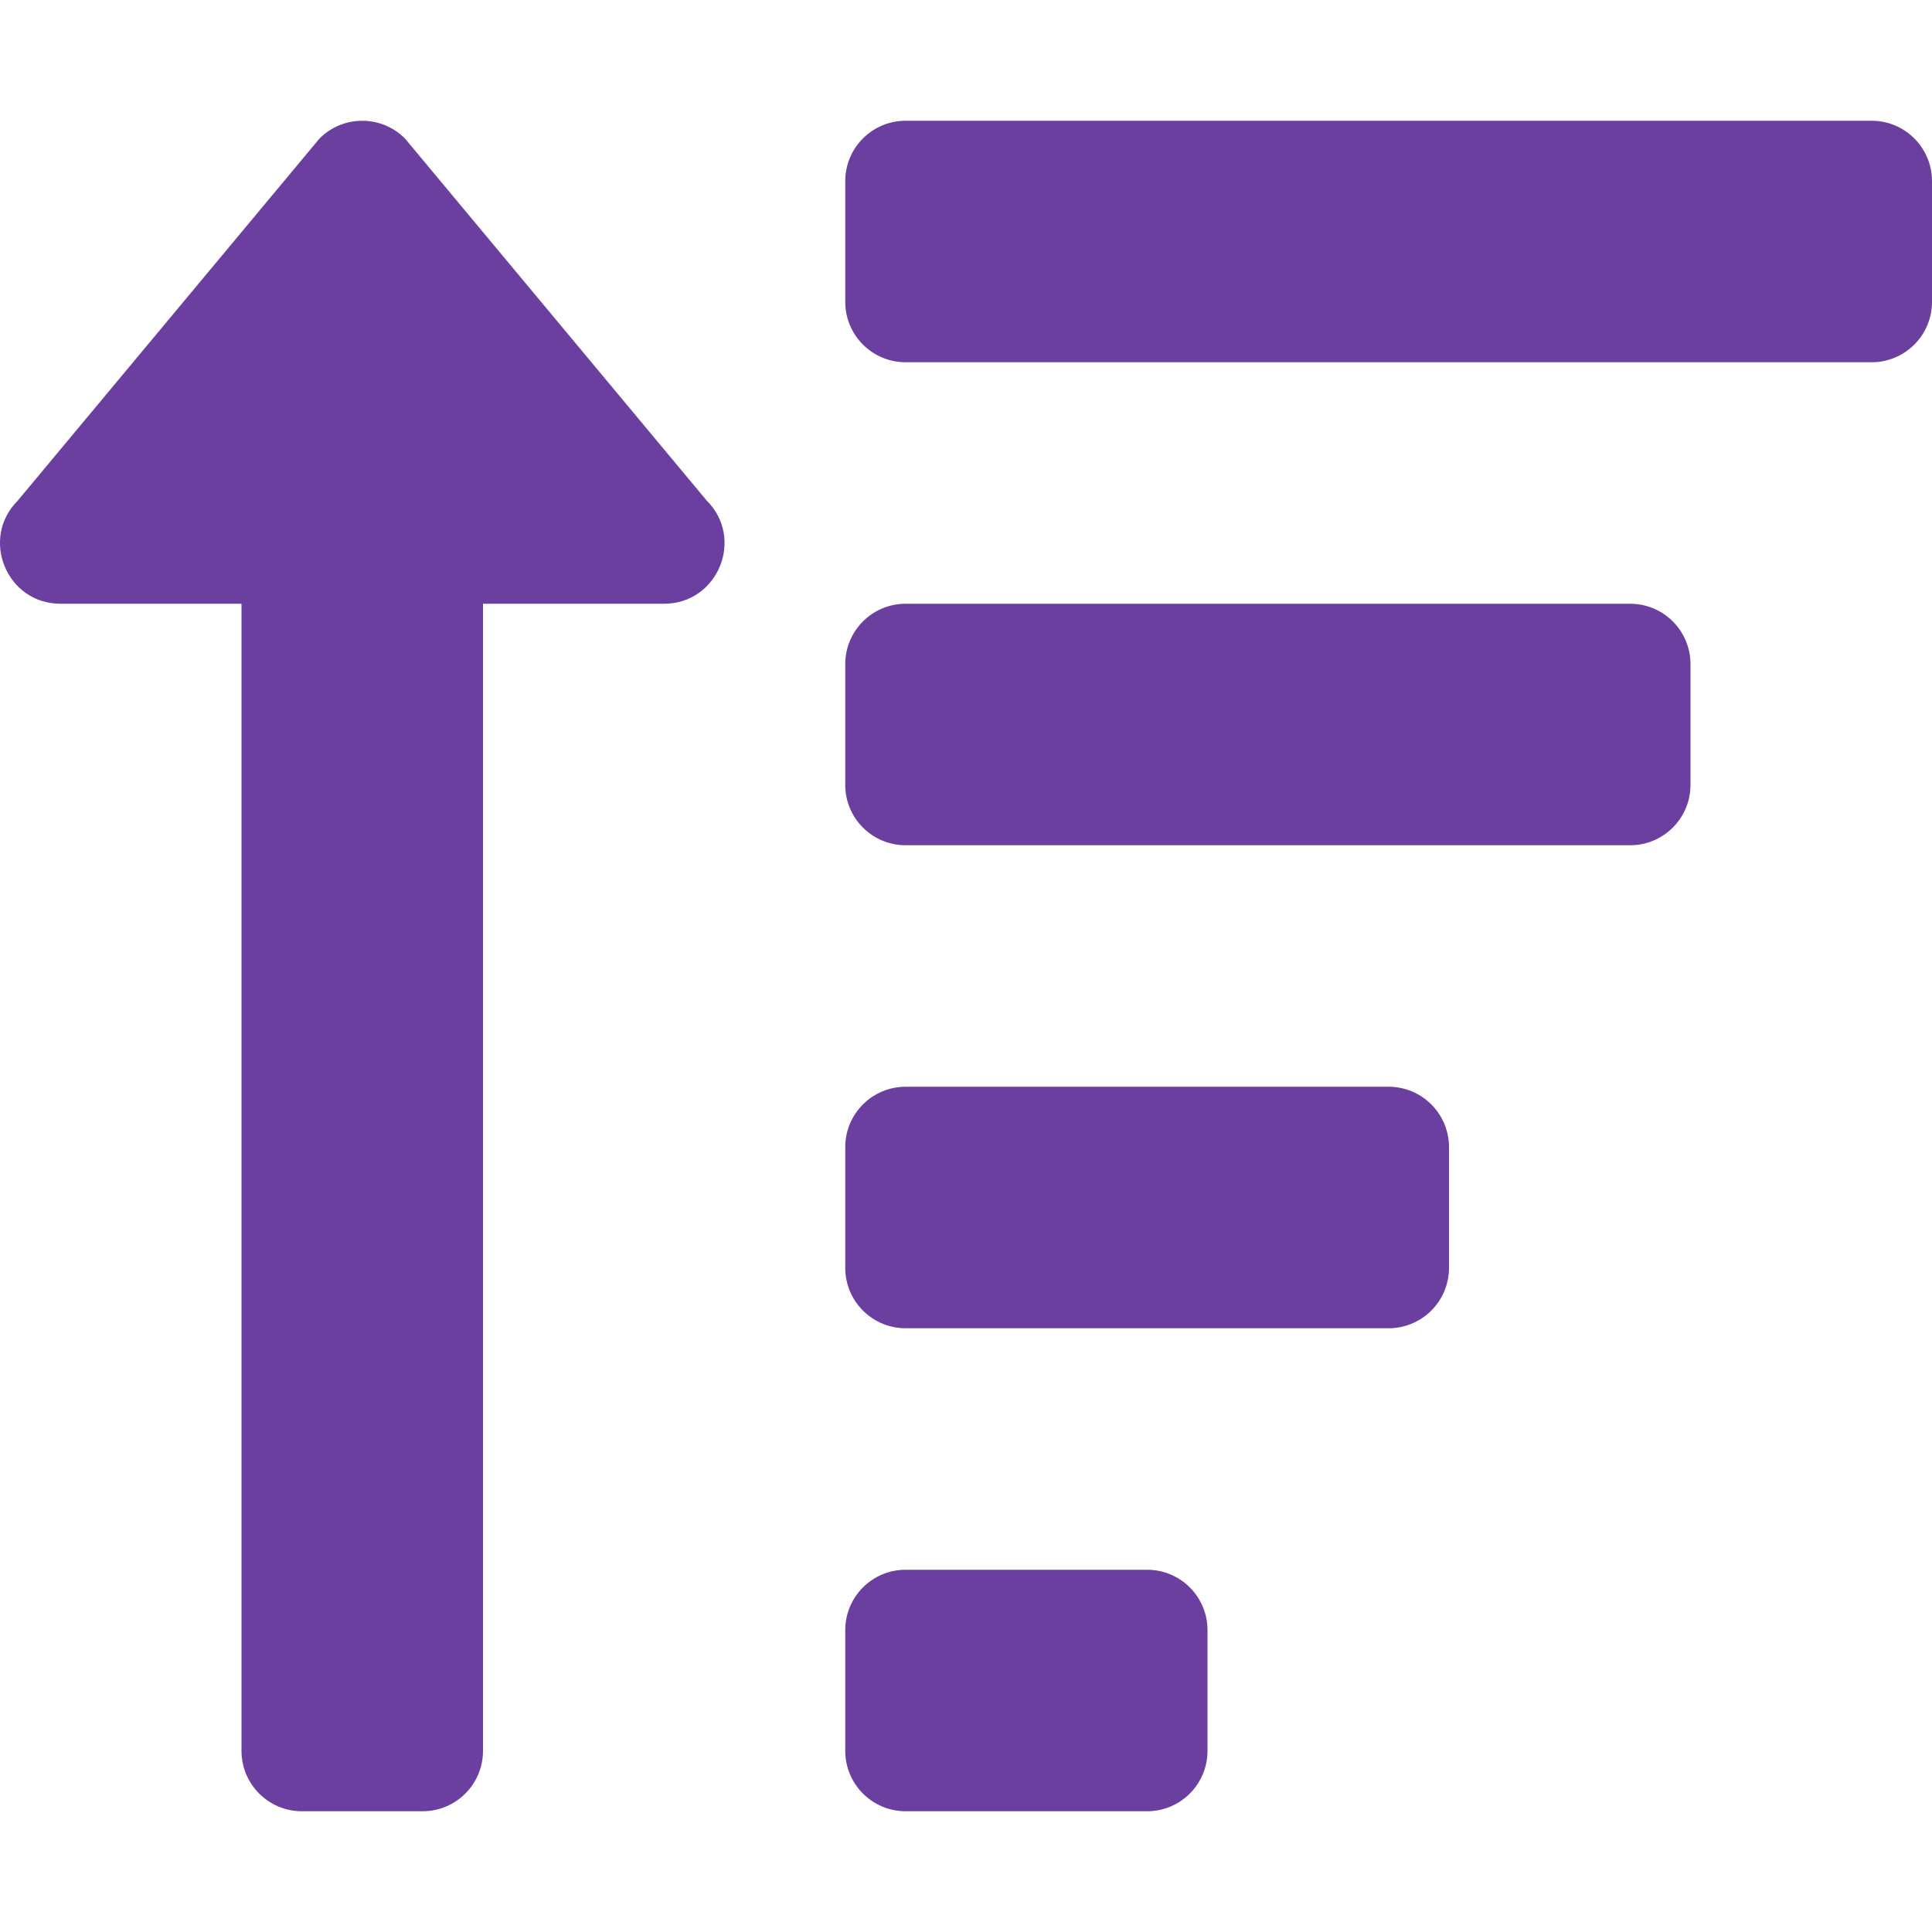
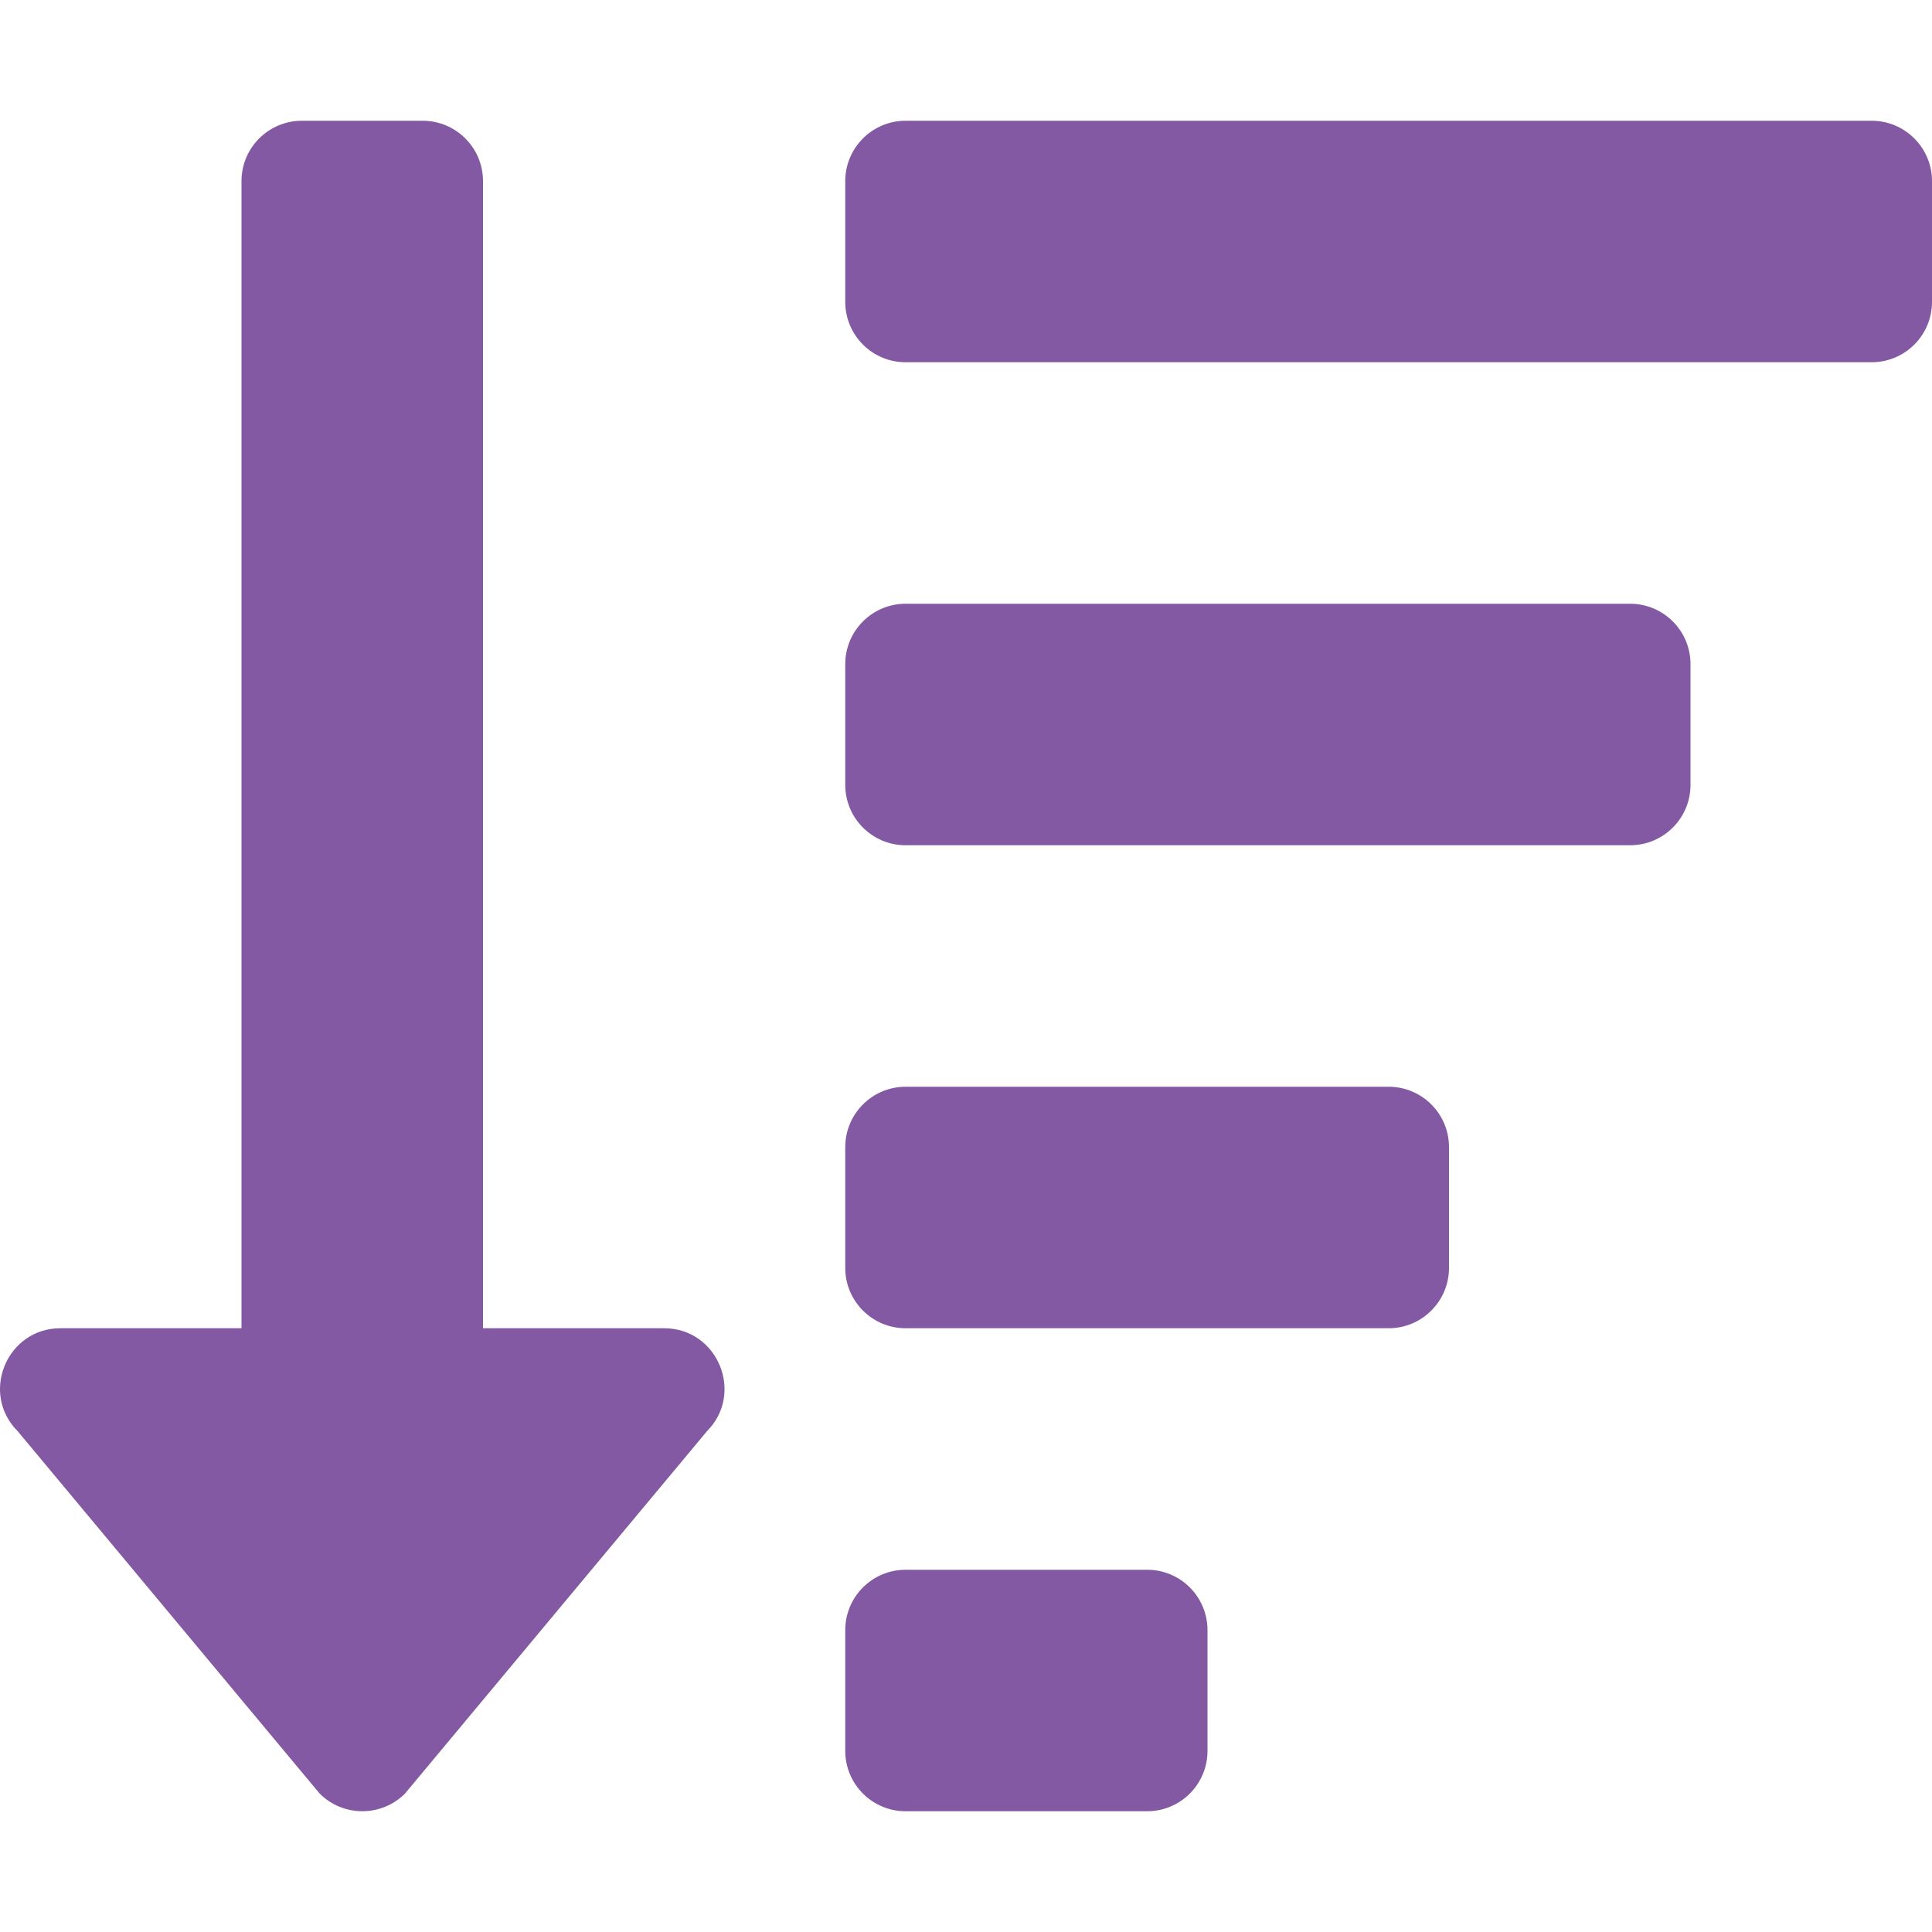
- <svg xmlns="http://www.w3.org/2000/svg" style="fill:#6B3FA0;" viewBox="0 0 512 512">
-   <path d="M304 416h-64a16 16 0 0 0-16 16v32a16 16 0 0 0 16 16h64a16 16 0 0 0 16-16v-32a16 16 0 0 0-16-16zM16 160h48v304a16 16 0 0 0 16 16h32a16 16 0 0 0 16-16V160h48c14.21 0 21.38-17.24 11.31-27.31l-80-96a16 16 0 0 0-22.62 0l-80 96C-5.35 142.74 1.77 160 16 160zm416 0H240a16 16 0 0 0-16 16v32a16 16 0 0 0 16 16h192a16 16 0 0 0 16-16v-32a16 16 0 0 0-16-16zm-64 128H240a16 16 0 0 0-16 16v32a16 16 0 0 0 16 16h128a16 16 0 0 0 16-16v-32a16 16 0 0 0-16-16zM496 32H240a16 16 0 0 0-16 16v32a16 16 0 0 0 16 16h256a16 16 0 0 0 16-16V48a16 16 0 0 0-16-16z" />
+ <svg xmlns="http://www.w3.org/2000/svg" style="fill:#8359A3;" viewBox="0 0 512 512">
+   <path d="M304 416h-64a16 16 0 0 0-16 16v32a16 16 0 0 0 16 16h64a16 16 0 0 0 16-16v-32a16 16 0 0 0-16-16zm-128-64h-48V48a16 16 0 0 0-16-16H80a16 16 0 0 0-16 16v304H16c-14.19 0-21.37 17.24-11.29 27.31l80 96a16 16 0 0 0 22.62 0l80-96C197.35 369.26 190.22 352 176 352zm256-192H240a16 16 0 0 0-16 16v32a16 16 0 0 0 16 16h192a16 16 0 0 0 16-16v-32a16 16 0 0 0-16-16zm-64 128H240a16 16 0 0 0-16 16v32a16 16 0 0 0 16 16h128a16 16 0 0 0 16-16v-32a16 16 0 0 0-16-16zM496 32H240a16 16 0 0 0-16 16v32a16 16 0 0 0 16 16h256a16 16 0 0 0 16-16V48a16 16 0 0 0-16-16z" />
</svg>
